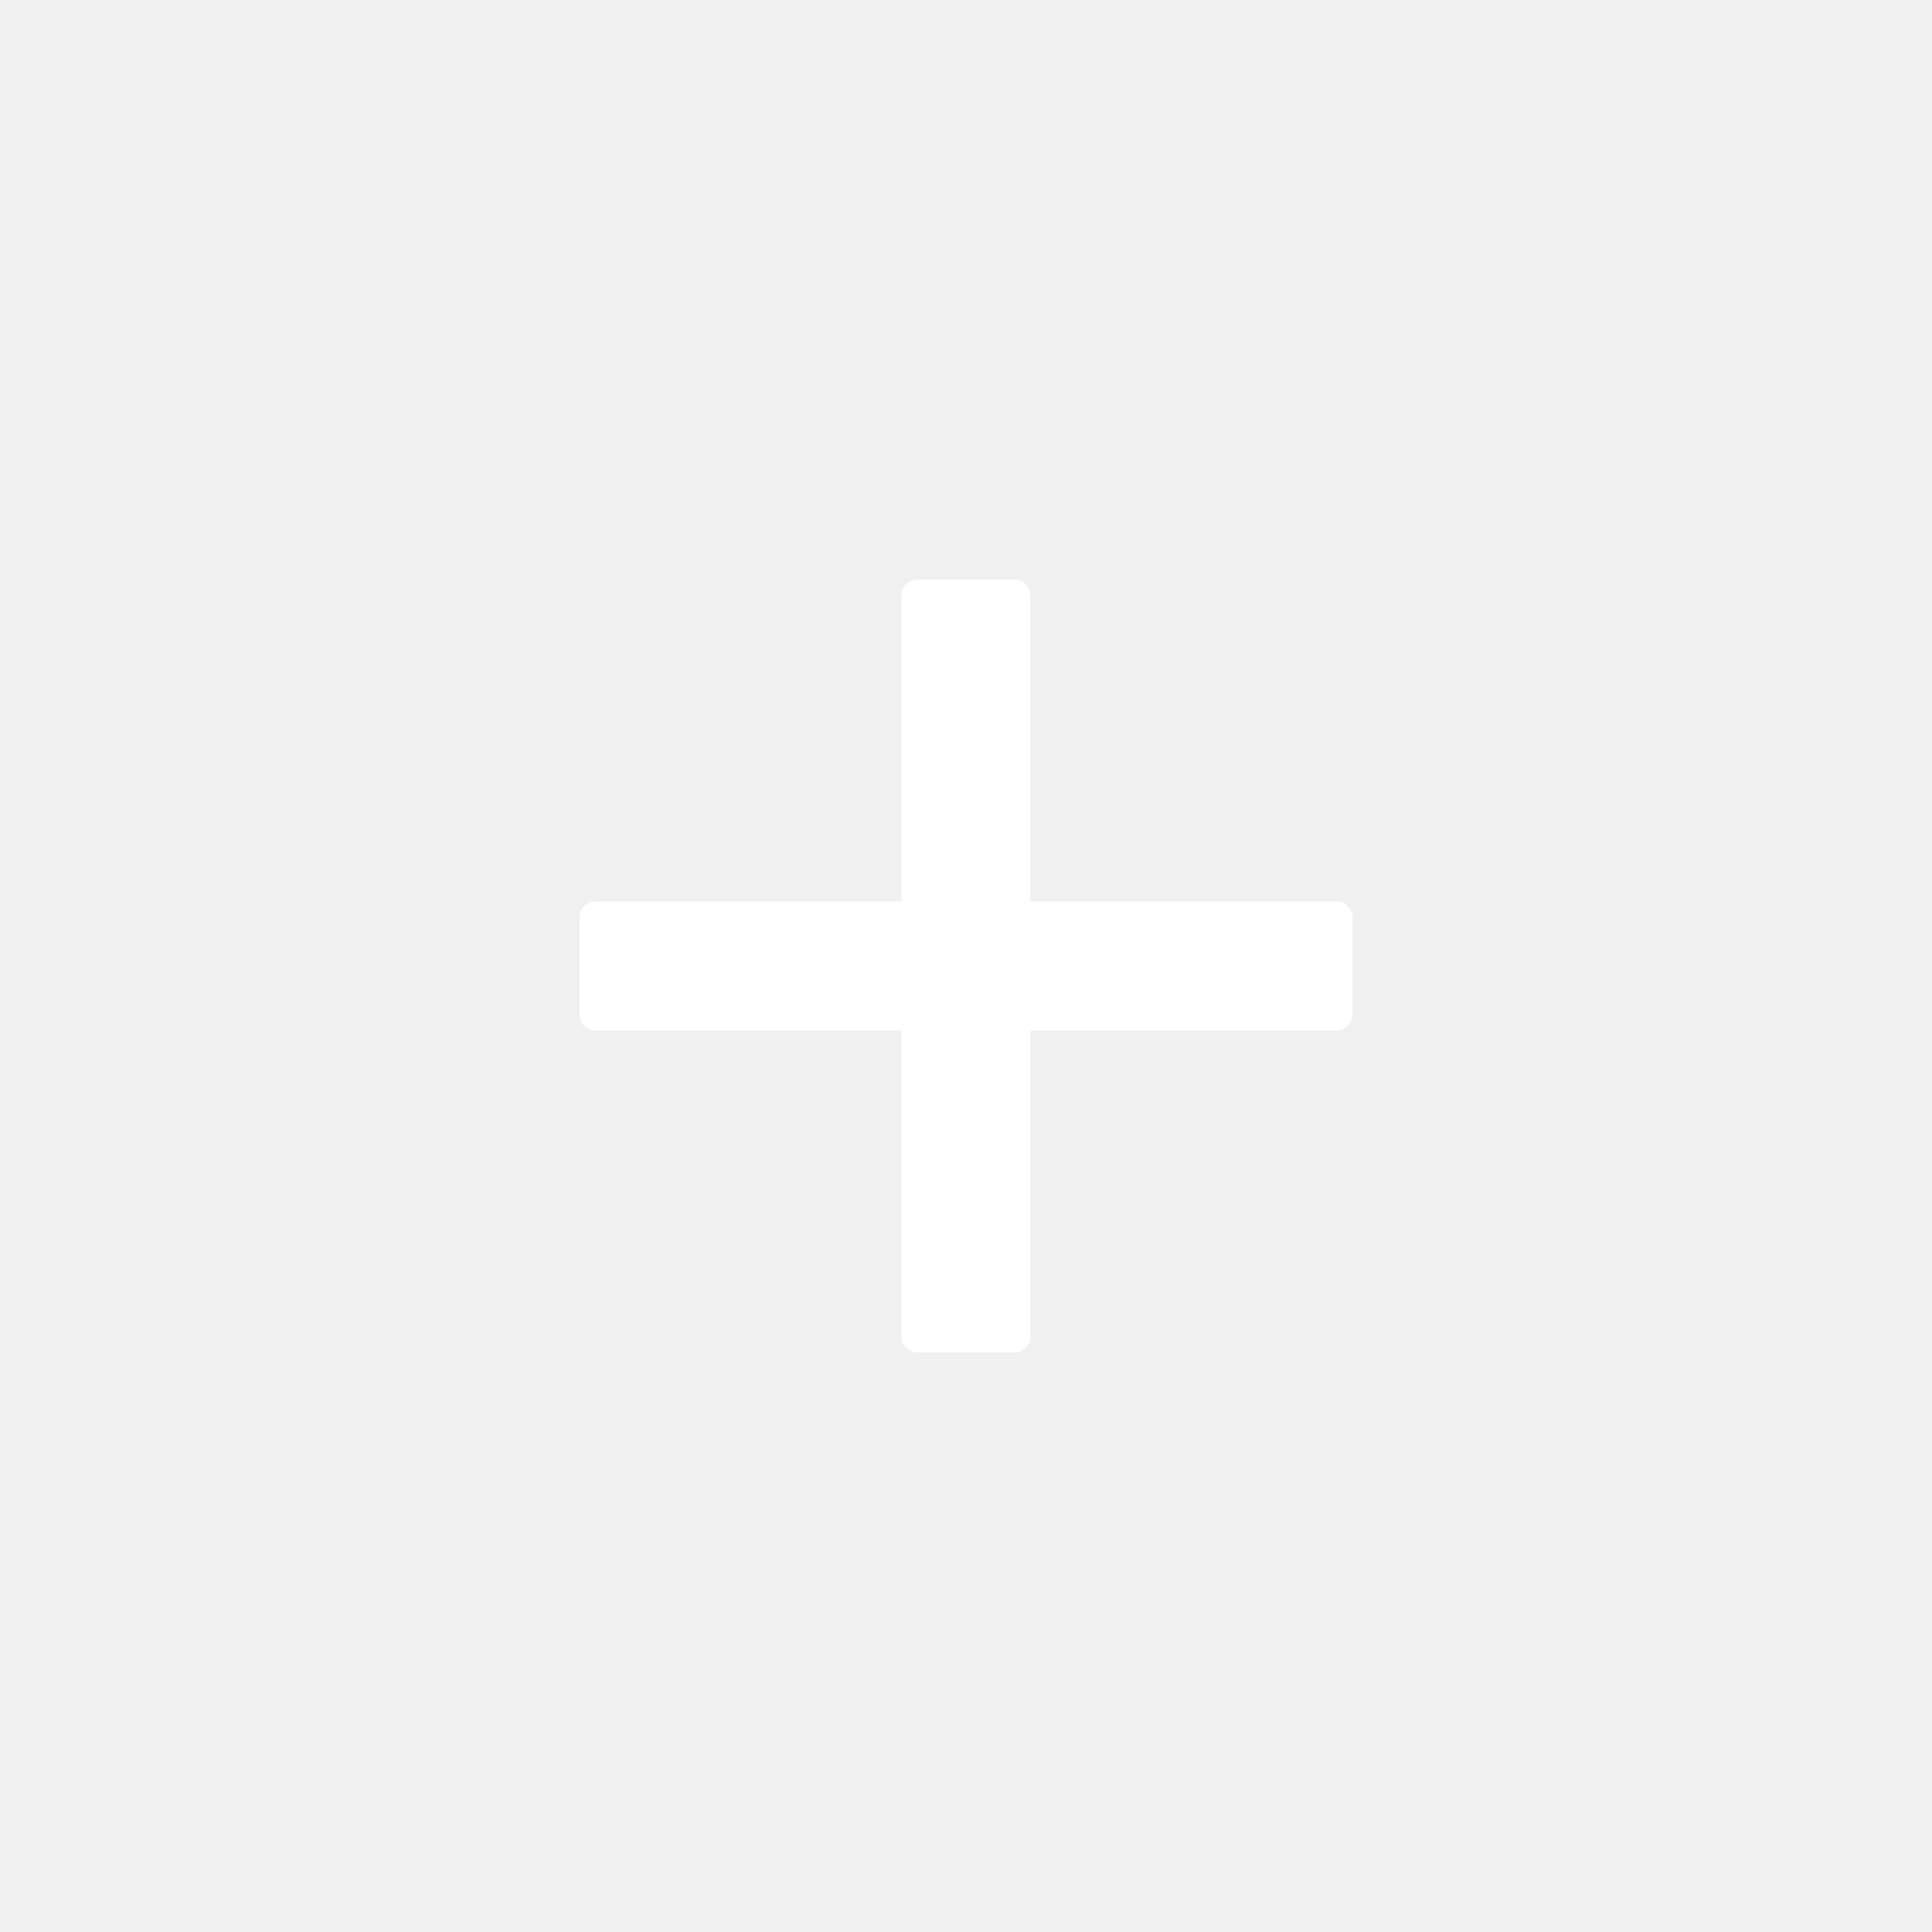
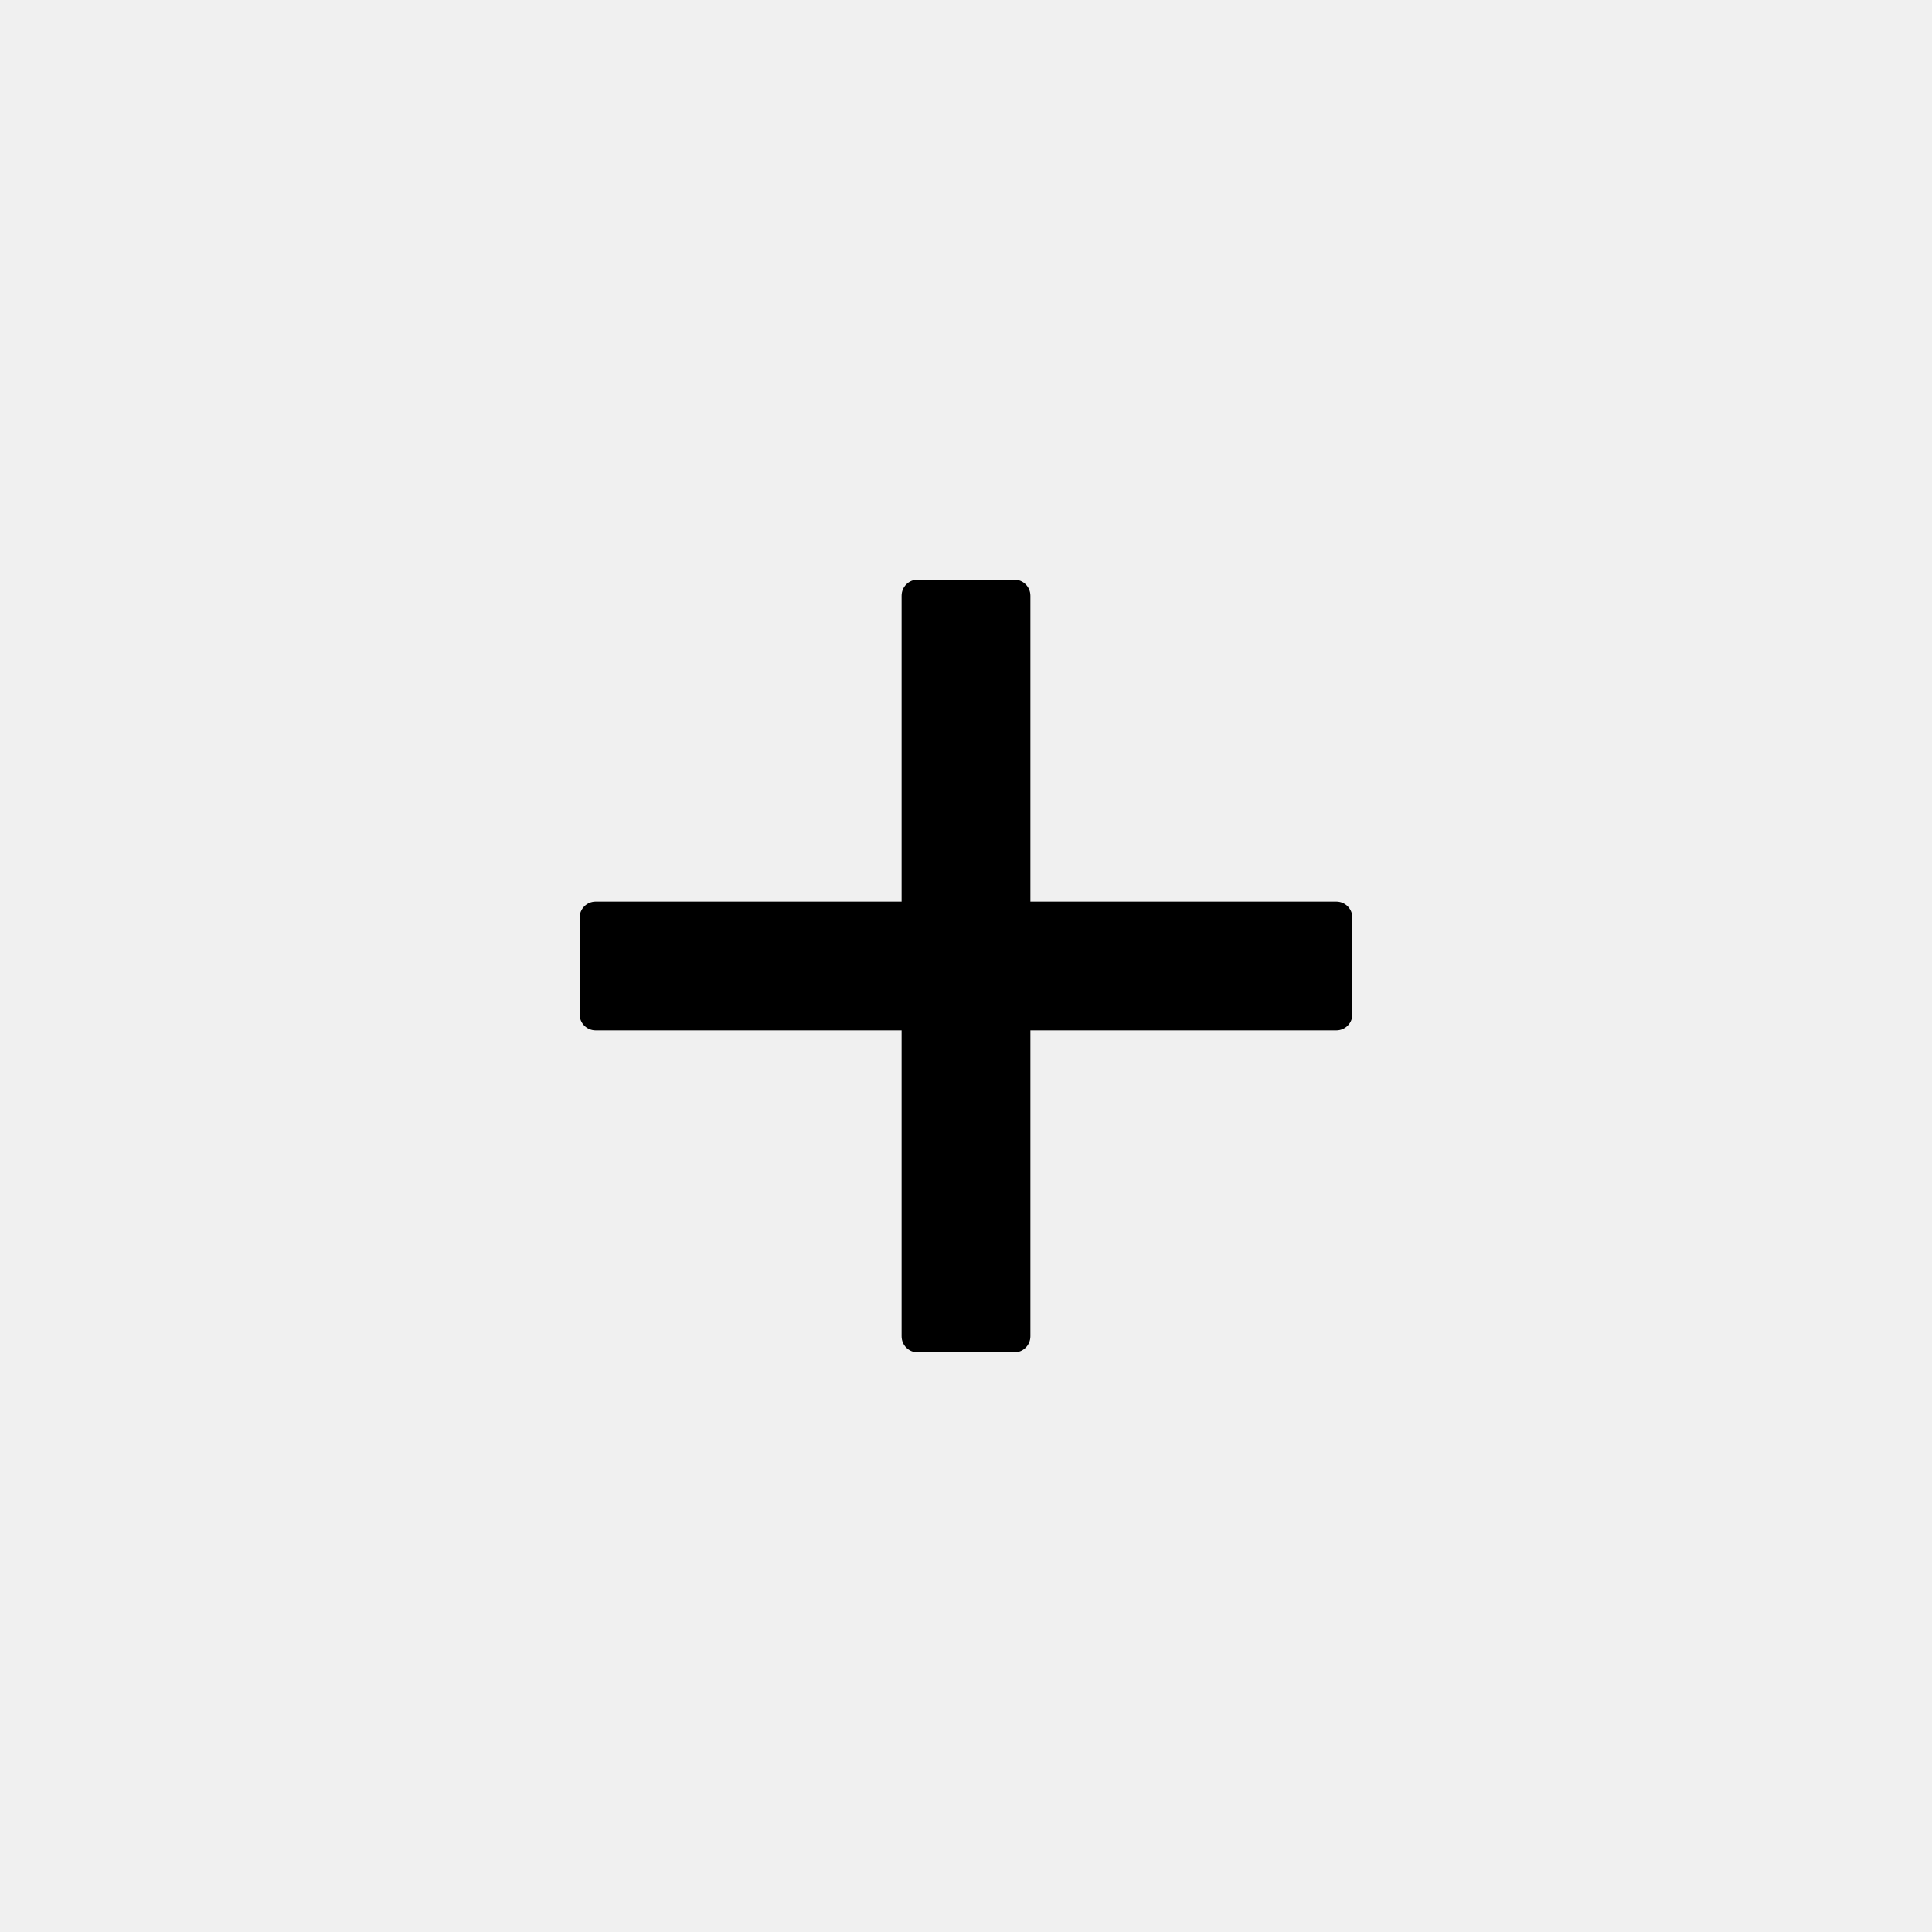
- <svg xmlns="http://www.w3.org/2000/svg" xmlns:xlink="http://www.w3.org/1999/xlink" width="120px" height="120px" viewBox="0 0 120 120" version="1.1">
-   <defs>
-     <path d="M64,56 L83,56 C83.552,56 84,56.448 84,57 L84,63 C84,63.552 83.552,64 83,64 L64,64 L64,83 C64,83.552 63.552,84 63,84 L57,84 C56.448,84 56,83.552 56,83 L56,64 L37,64 C36.448,64 36,63.552 36,63 L36,57 C36,56.448 36.448,56 37,56 L56,56 L56,37 C56,36.448 56.448,36 57,36 L63,36 C63.552,36 64,36.448 64,37 L64,56 Z" id="path-1" />
-   </defs>
-   <g id="Icons" stroke="none" stroke-width="1" fill="none" fill-rule="evenodd">
-     <g id="Icon/Plus">
-       <mask id="mask-2" fill="white">
-         <use xlink:href="#path-1" />
-       </mask>
-       <use fill="#FFFFFF" xlink:href="#path-1" />
-       <g id="Color-alias/Icons/Icon-Light" mask="url(#mask-2)" fill="#FFFFFF">
-         <g id="Color/White">
-           <rect id="Sample" x="0" y="0" width="120" height="120" />
-         </g>
-       </g>
+ <svg xmlns="http://www.w3.org/2000/svg" width="120px" height="120px" viewBox="0 0 120 120" version="1.1">
+   <defs />
+   <g id="Icons-for-Github" stroke="none" stroke-width="1" fill="none" fill-rule="evenodd">
+     <g id="Icon/Plus" fill="#000000">
+       <path d="M64,56 L83,56 C83.552,56 84,56.448 84,57 L84,63 C84,63.552 83.552,64 83,64 L64,64 L64,83 C64,83.552 63.552,84 63,84 L57,84 C56.448,84 56,83.552 56,83 L56,64 L37,64 C36.448,64 36,63.552 36,63 L36,57 C36,56.448 36.448,56 37,56 L56,56 L56,37 C56,36.448 56.448,36 57,36 L63,36 C63.552,36 64,36.448 64,37 L64,56 Z" />
    </g>
  </g>
</svg>
